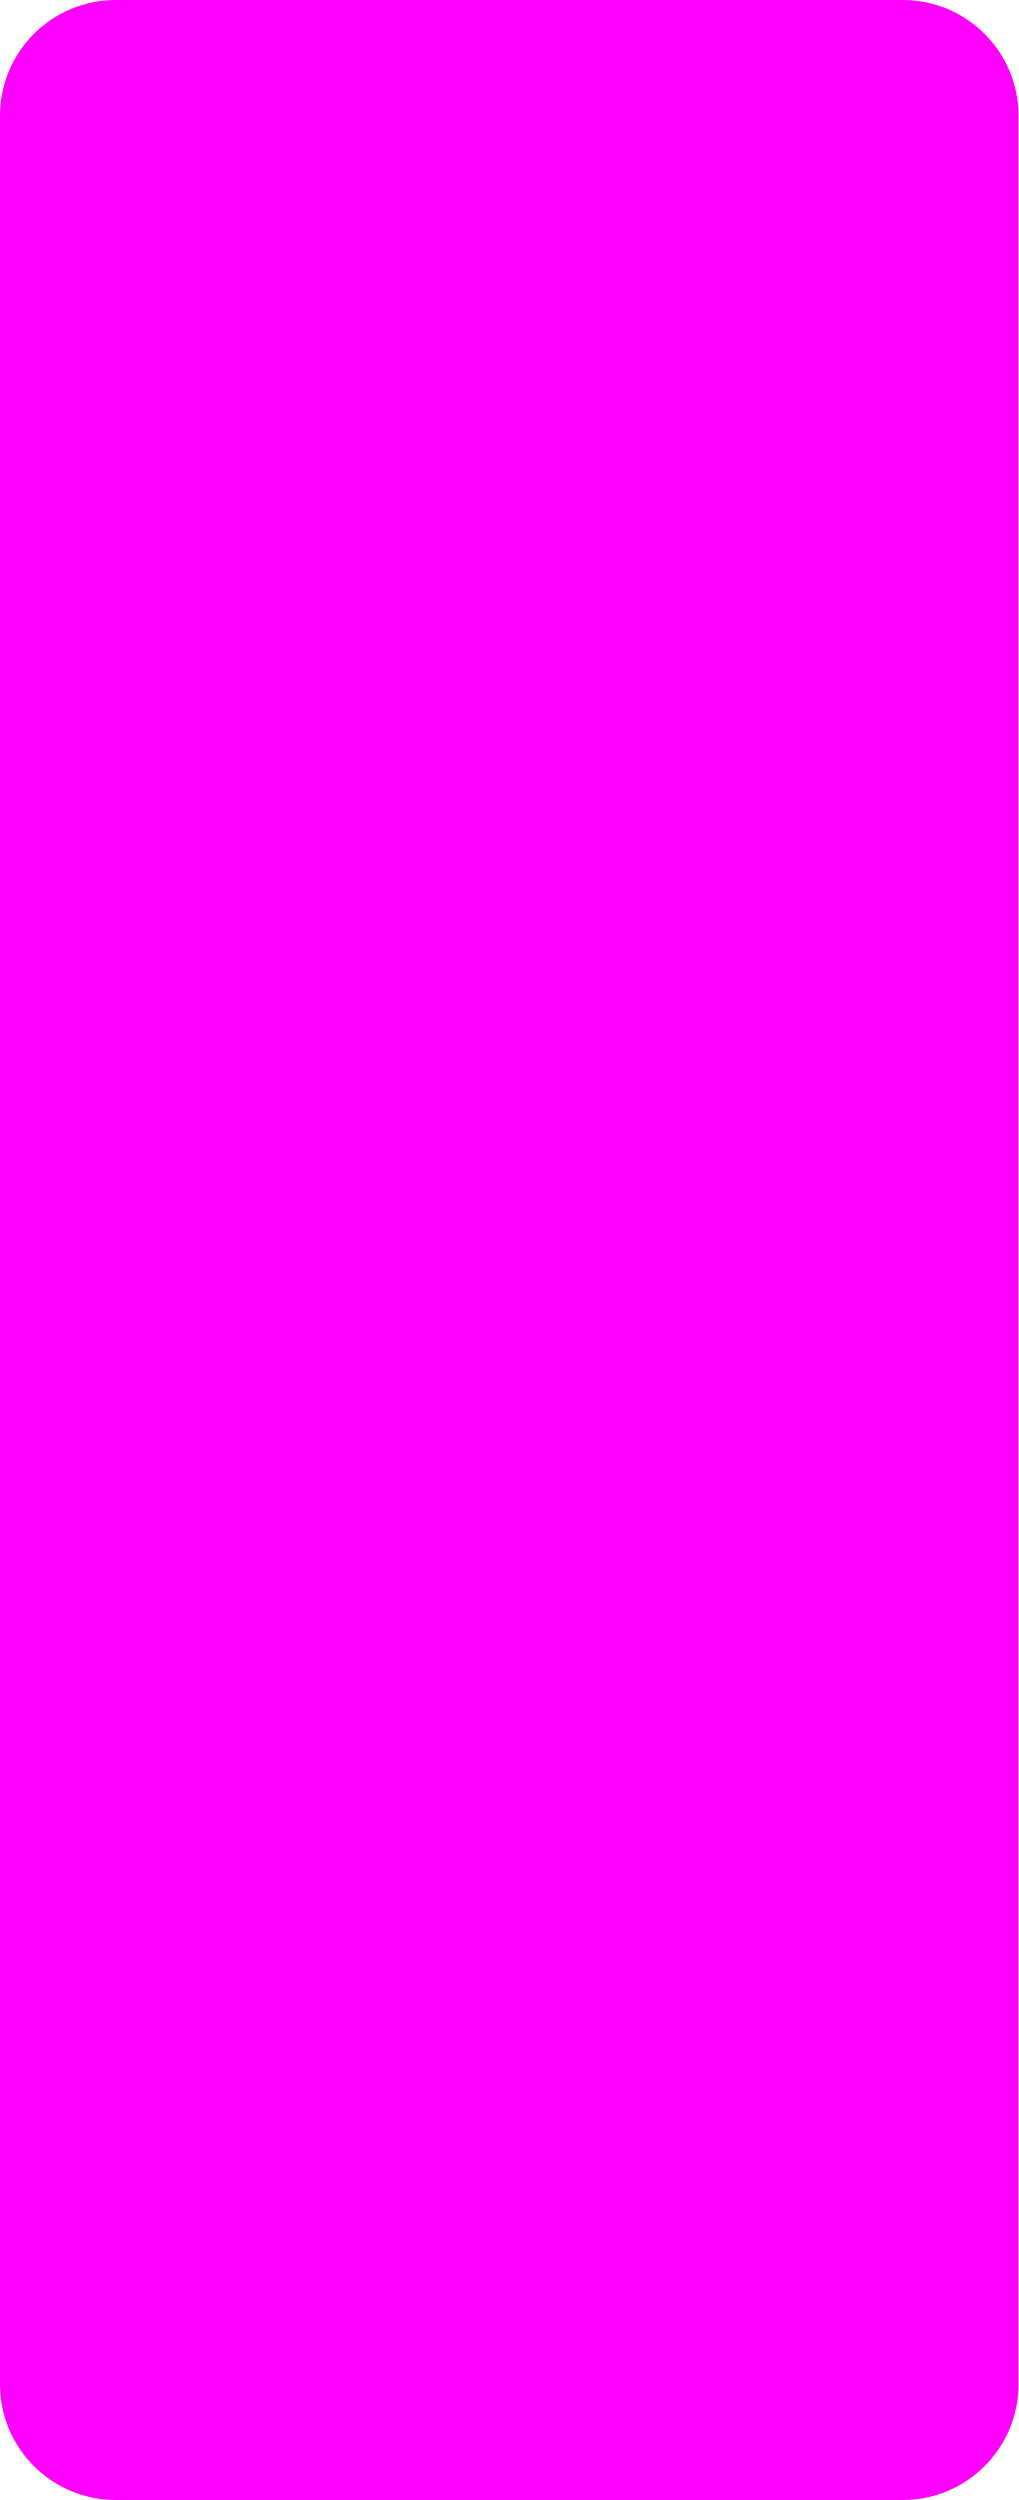
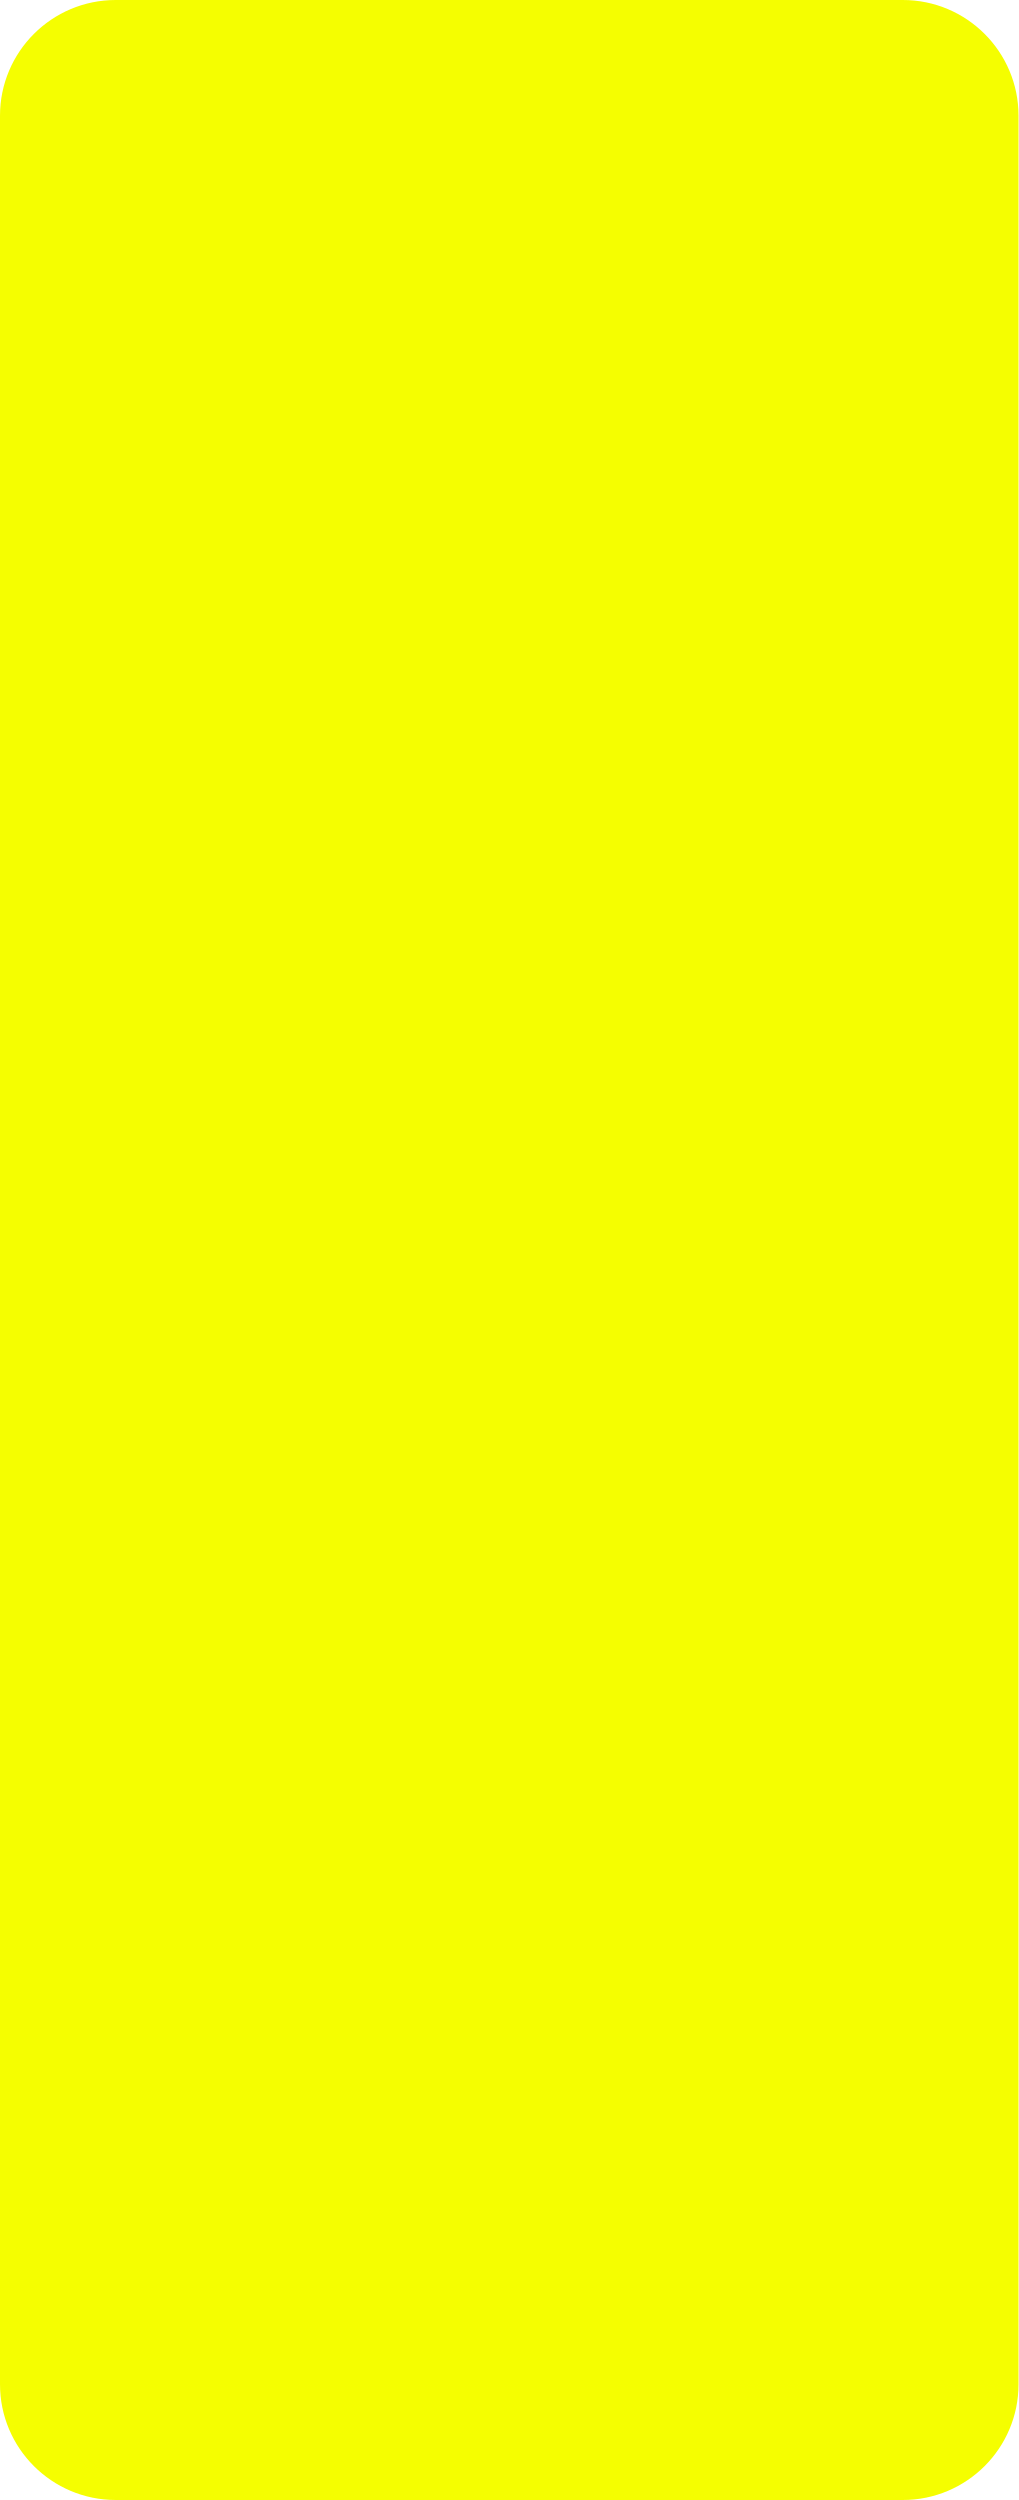
<svg xmlns="http://www.w3.org/2000/svg" width="100%" height="100%" viewBox="0 0 22 54">
-   <rect x="0.5" y="0.5" width="21" height="53" rx="2" ry="2" id="shield" style="fill:#ff00ff;stroke:#ff00ff;stroke-width:1;" />
+   <rect x="0.5" y="0.5" width="21" height="53" rx="2" ry="2" id="shield" style="fill:#f5fe00;stroke:#f5fe00;stroke-width:1;" />
</svg>
